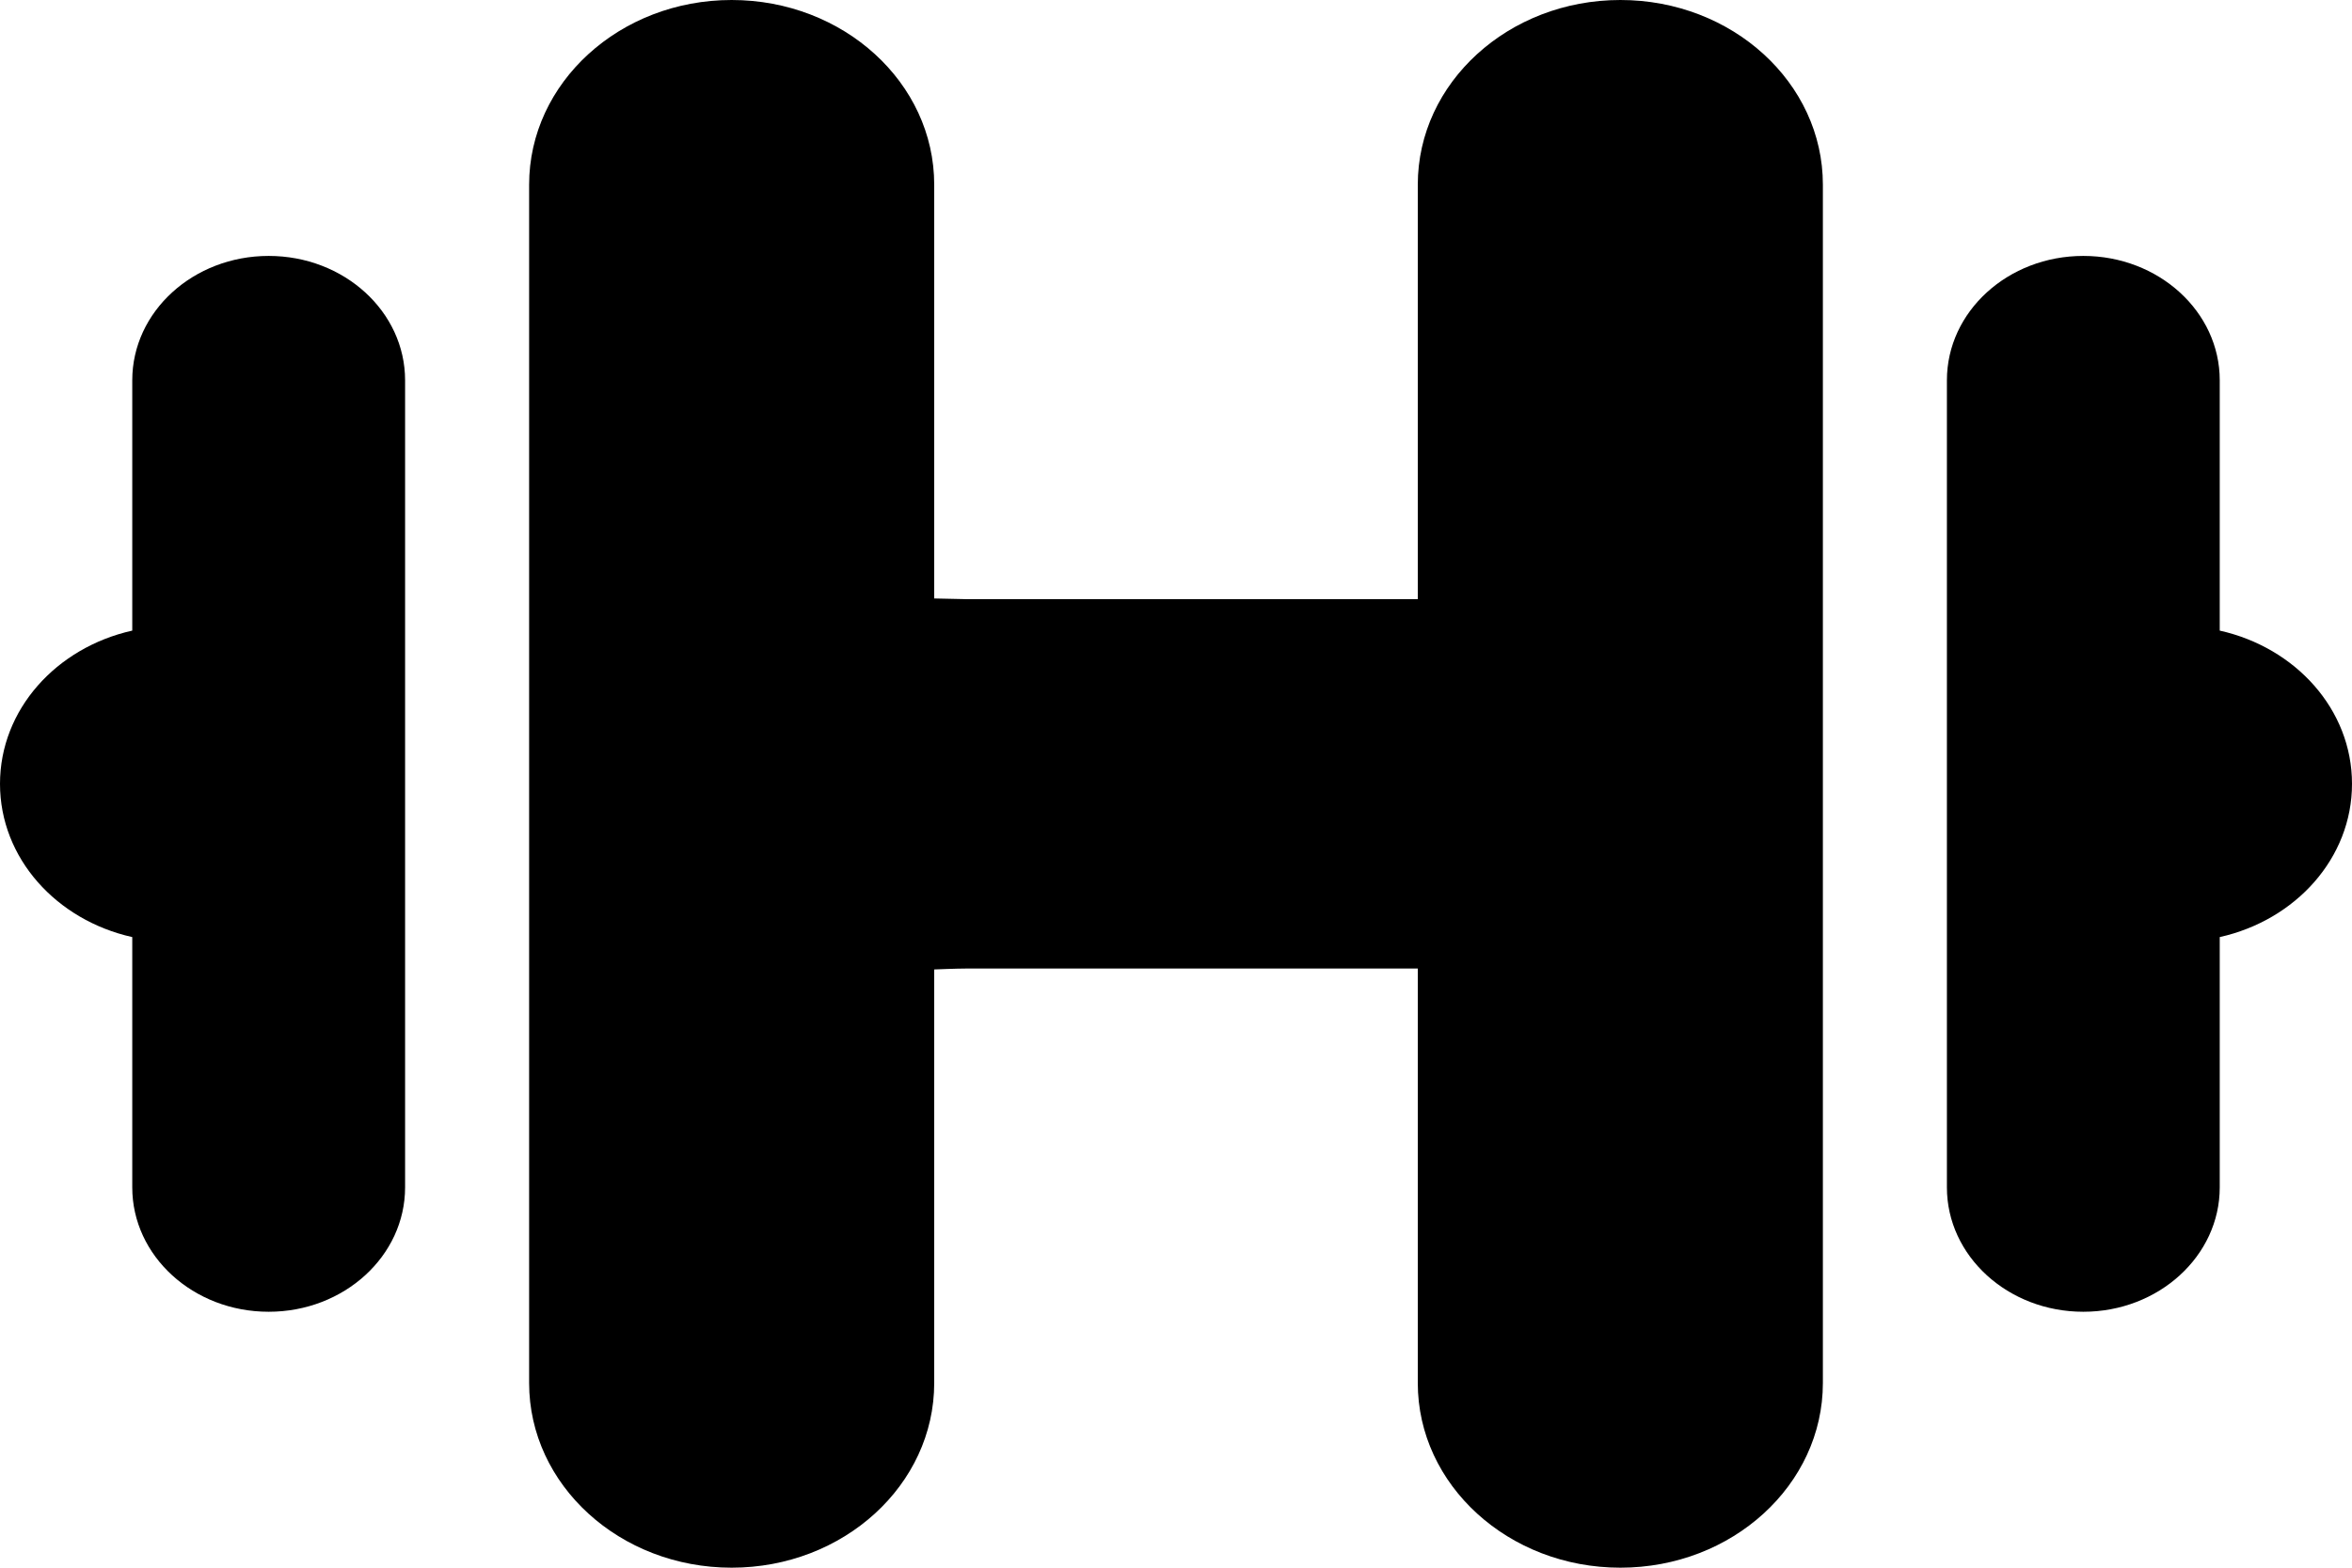
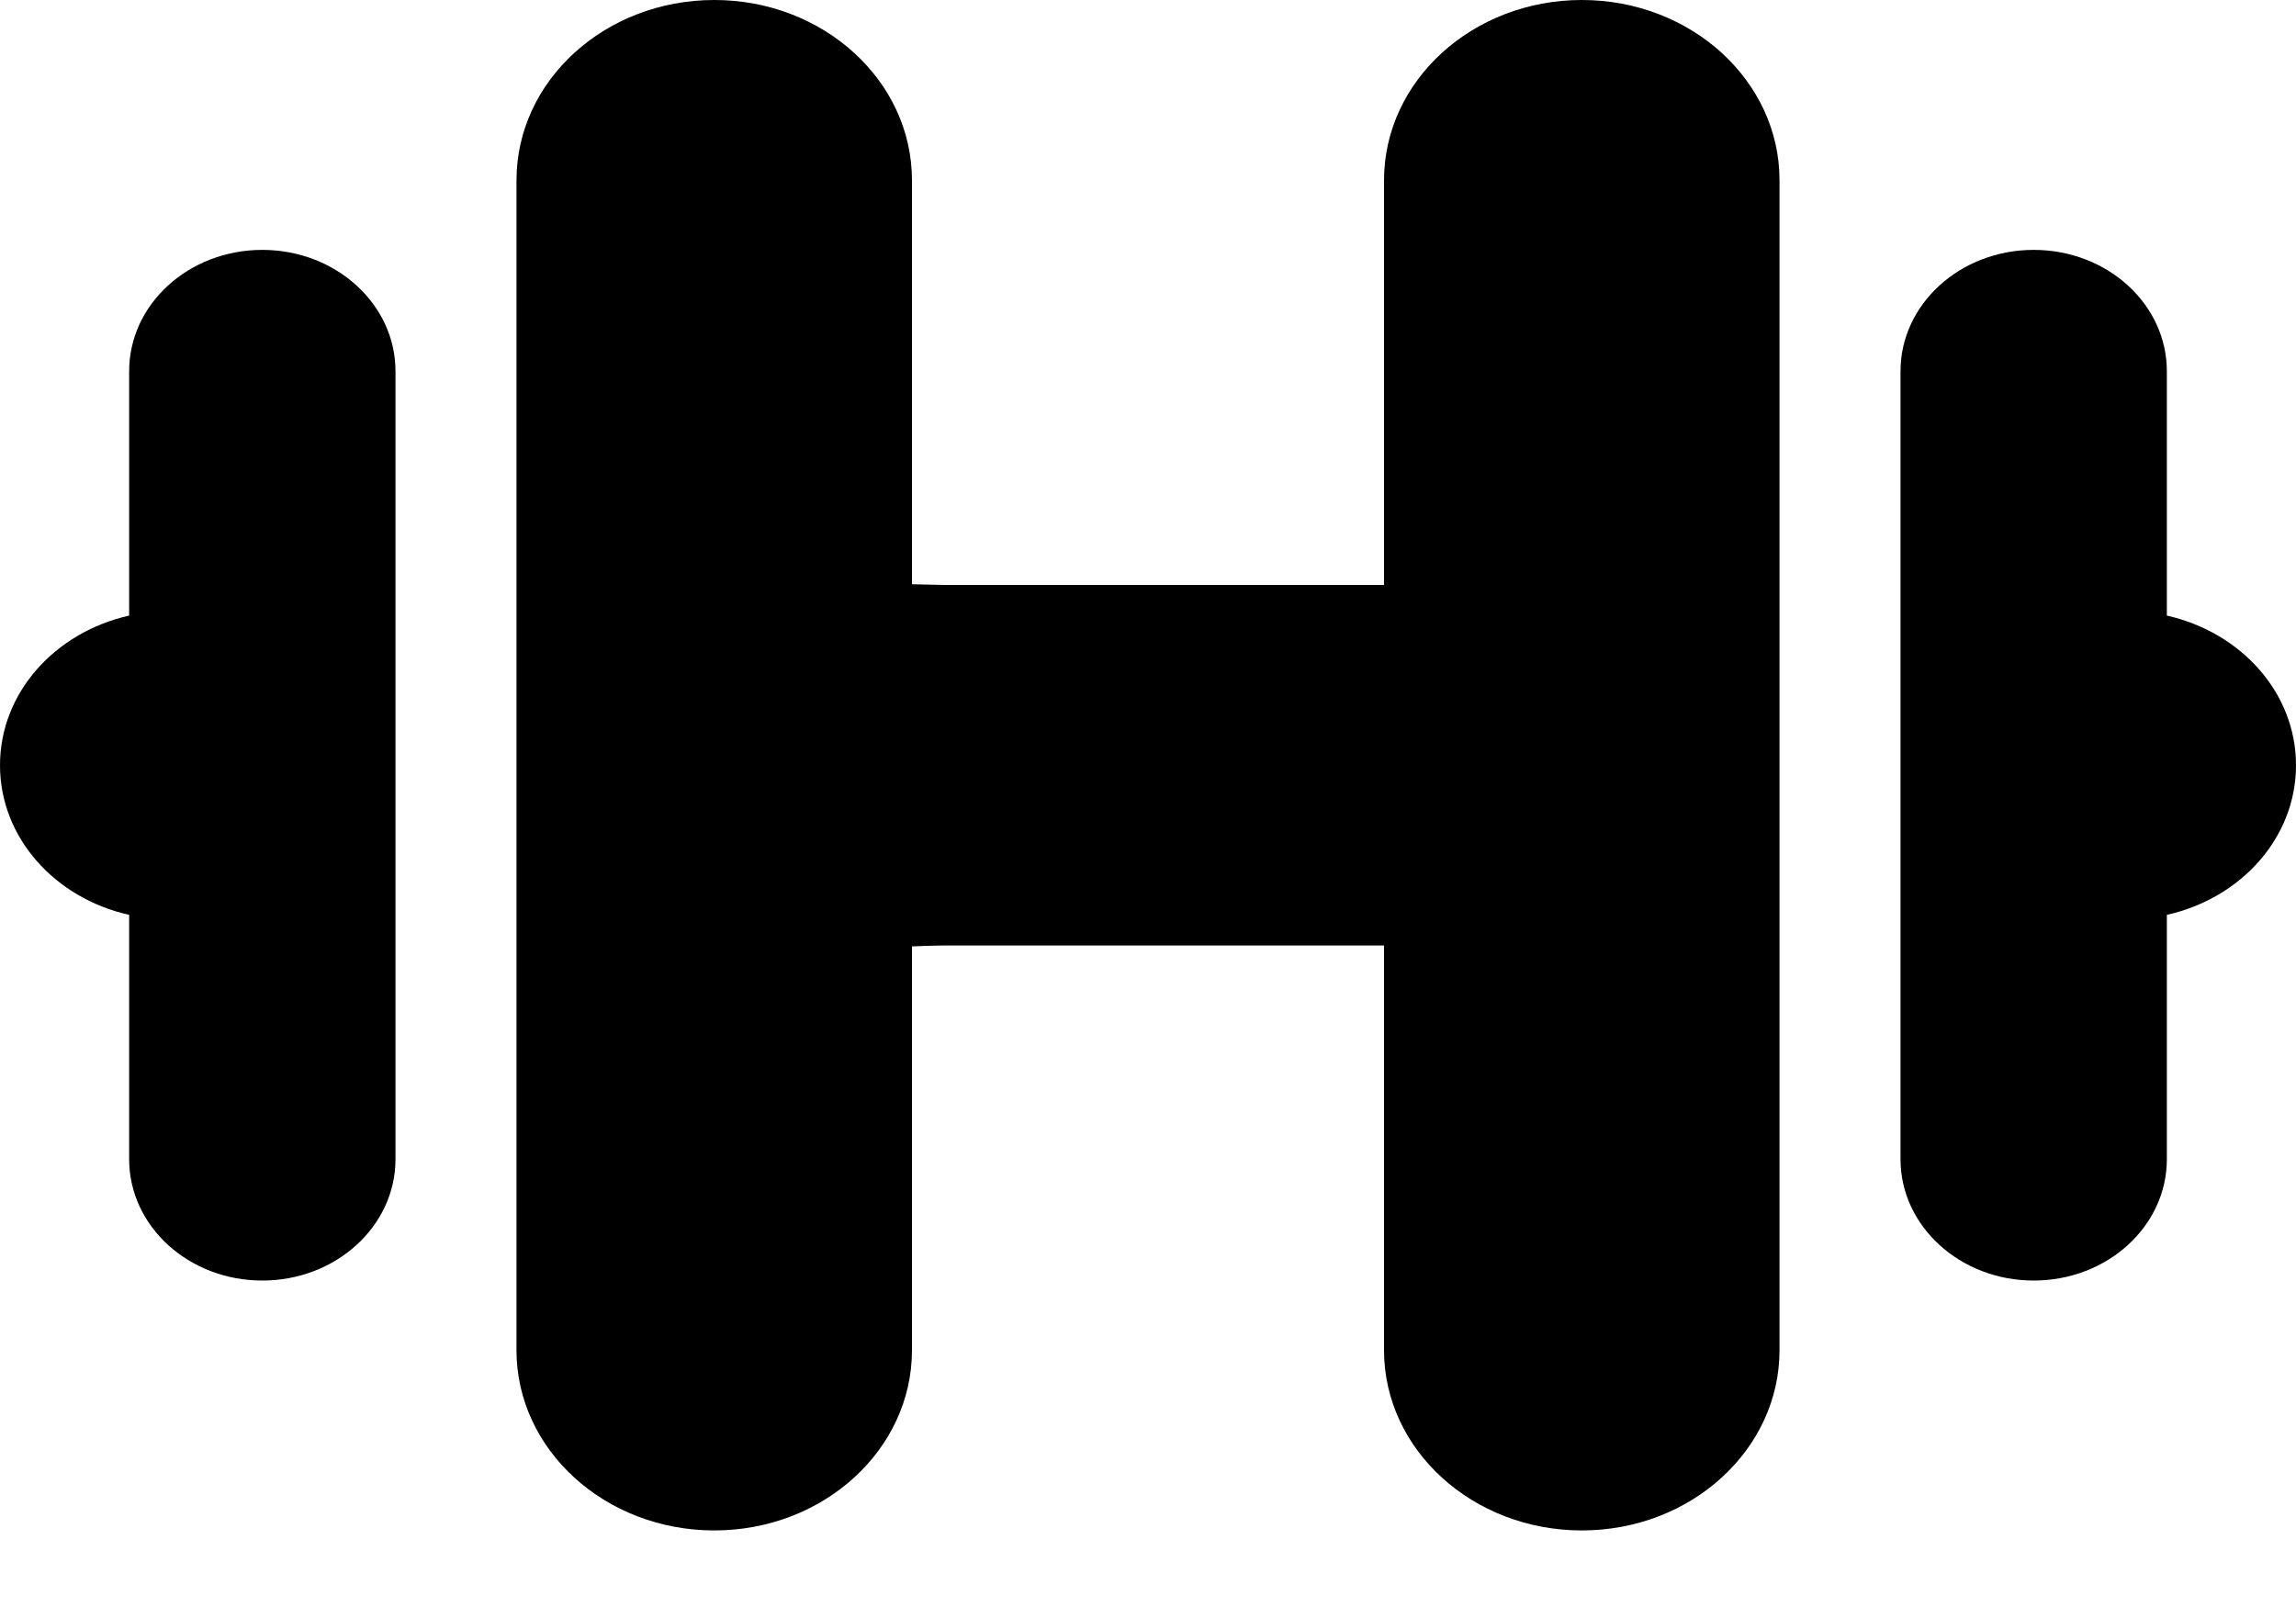
- <svg xmlns="http://www.w3.org/2000/svg" width="30" height="20" viewBox="0 0 30 20" fill="none">
-   <path d="M3.427 3.265C2.466 3.265 1.687 3.975 1.687 4.852V8.045C0.72 8.261 0 9.051 0 10C0 10.949 0.72 11.739 1.687 11.955V15.148C1.687 16.024 2.466 16.735 3.427 16.735C4.388 16.735 5.167 16.024 5.167 15.148V4.852C5.167 3.975 4.388 3.265 3.427 3.265Z" fill="black" />
-   <path d="M20.668 0C19.241 0 18.084 1.055 18.084 2.356V7.644H17.293H13.55H12.337L11.916 7.635V2.356C11.916 1.055 10.759 0 9.332 0C7.905 0 6.749 1.055 6.749 2.356V17.644C6.749 18.945 7.905 20 9.332 20C10.759 20 11.916 18.945 11.916 17.644V12.368C11.916 12.368 12.194 12.356 12.337 12.356H13.55H17.293H18.084V17.644C18.084 18.945 19.241 20 20.668 20C22.095 20 23.251 18.945 23.251 17.644V2.356C23.251 1.055 22.095 0 20.668 0Z" fill="black" />
-   <path d="M28.313 8.045V4.852C28.313 3.975 27.533 3.265 26.573 3.265C25.612 3.265 24.833 3.975 24.833 4.852V15.148C24.833 16.024 25.612 16.735 26.573 16.735C27.533 16.735 28.313 16.024 28.313 15.148V11.955C29.28 11.739 30 10.949 30 10C30 9.051 29.28 8.261 28.313 8.045Z" fill="black" />
+ <svg xmlns="http://www.w3.org/2000/svg" width="20" height="14" viewBox="0 0 20 14" fill="none">
+   <path d="M2.285 2.177C1.644 2.177 1.125 2.65 1.125 3.234V5.363C0.48 5.508 0 6.034 0 6.667C0 7.299 0.48 7.826 1.125 7.97V10.099C1.125 10.683 1.644 11.156 2.285 11.156C2.925 11.156 3.445 10.683 3.445 10.099V3.234C3.445 2.65 2.925 2.177 2.285 2.177Z" fill="black" />
+   <path d="M13.779 0C12.828 0 12.056 0.703 12.056 1.571V5.096H11.529H9.034H8.225L7.944 5.09V1.571C7.944 0.703 7.173 0 6.222 0C5.27 0 4.499 0.703 4.499 1.571V11.763C4.499 12.63 5.27 13.333 6.222 13.333C7.173 13.333 7.944 12.63 7.944 11.763V8.245C7.944 8.245 8.129 8.237 8.225 8.237H9.034H11.529H12.056V11.763C12.056 12.63 12.828 13.333 13.779 13.333C14.73 13.333 15.501 12.63 15.501 11.763V1.57C15.501 0.703 14.73 0 13.779 0Z" fill="black" />
+   <path d="M18.875 5.363V3.234C18.875 2.65 18.356 2.177 17.715 2.177C17.075 2.177 16.555 2.65 16.555 3.234V10.099C16.555 10.683 17.075 11.156 17.715 11.156C18.356 11.156 18.875 10.683 18.875 10.099V7.97C19.52 7.826 20 7.299 20 6.667C20 6.034 19.52 5.508 18.875 5.363Z" fill="black" />
</svg>
